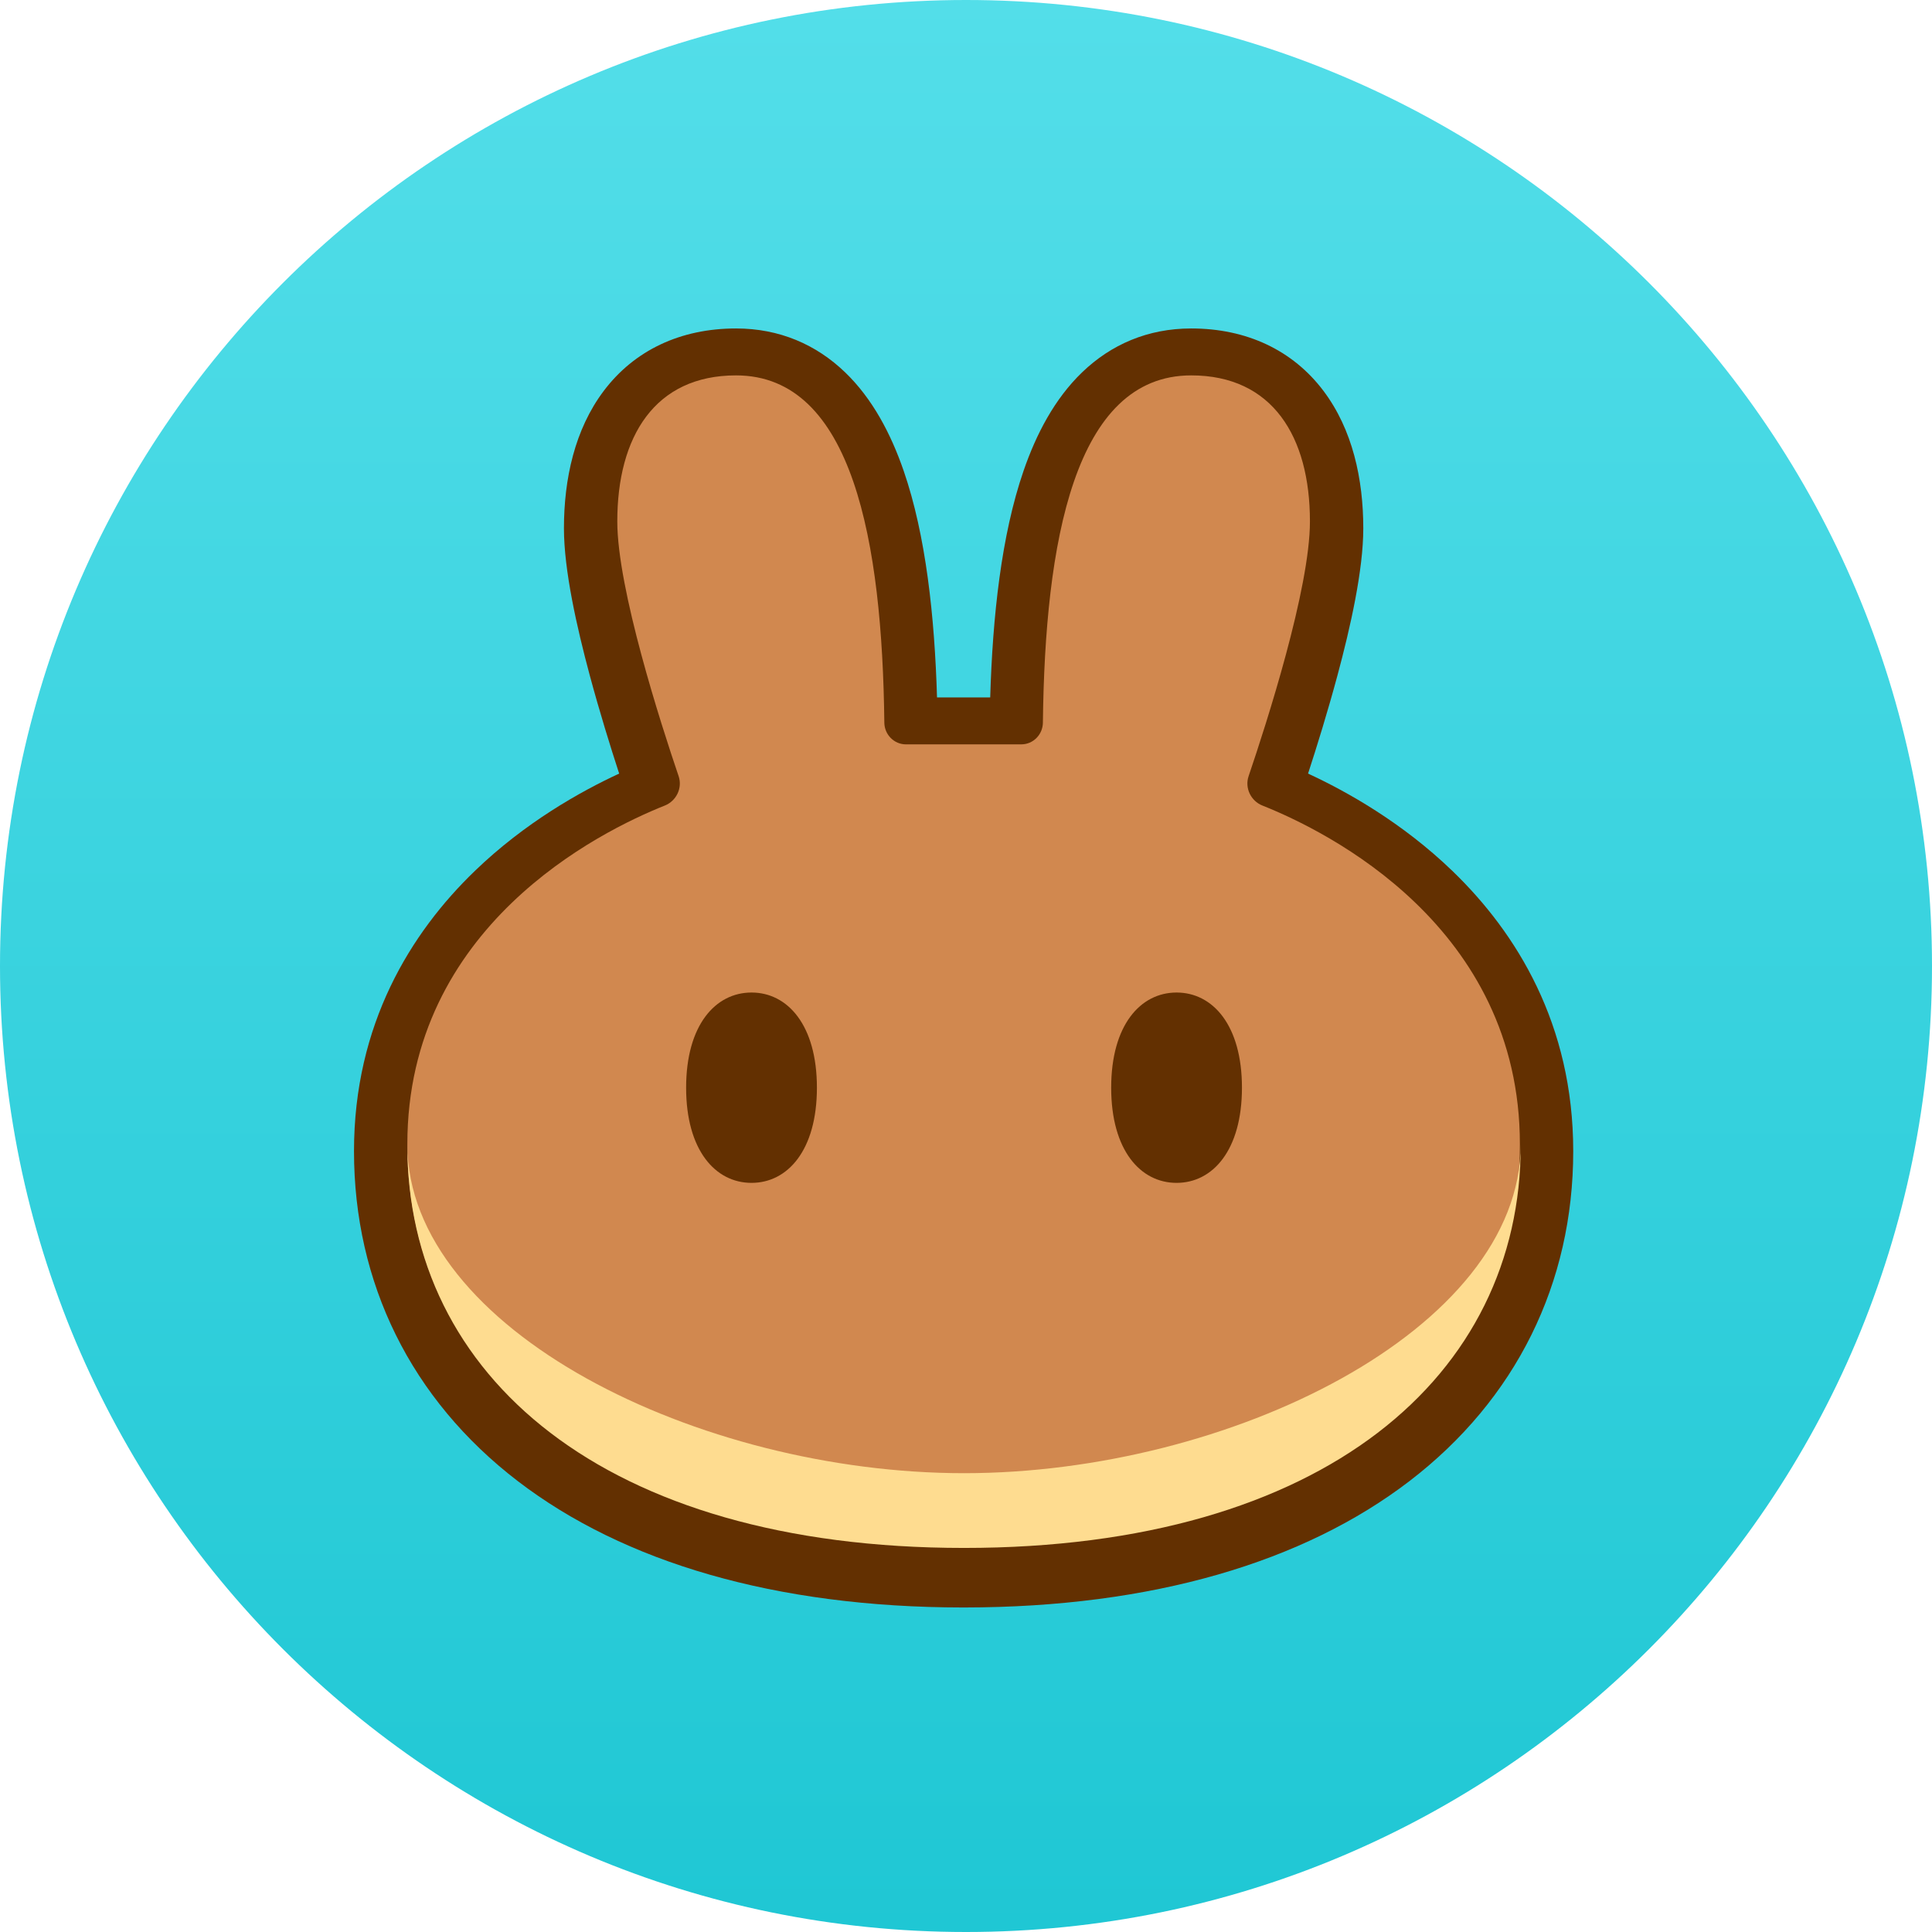
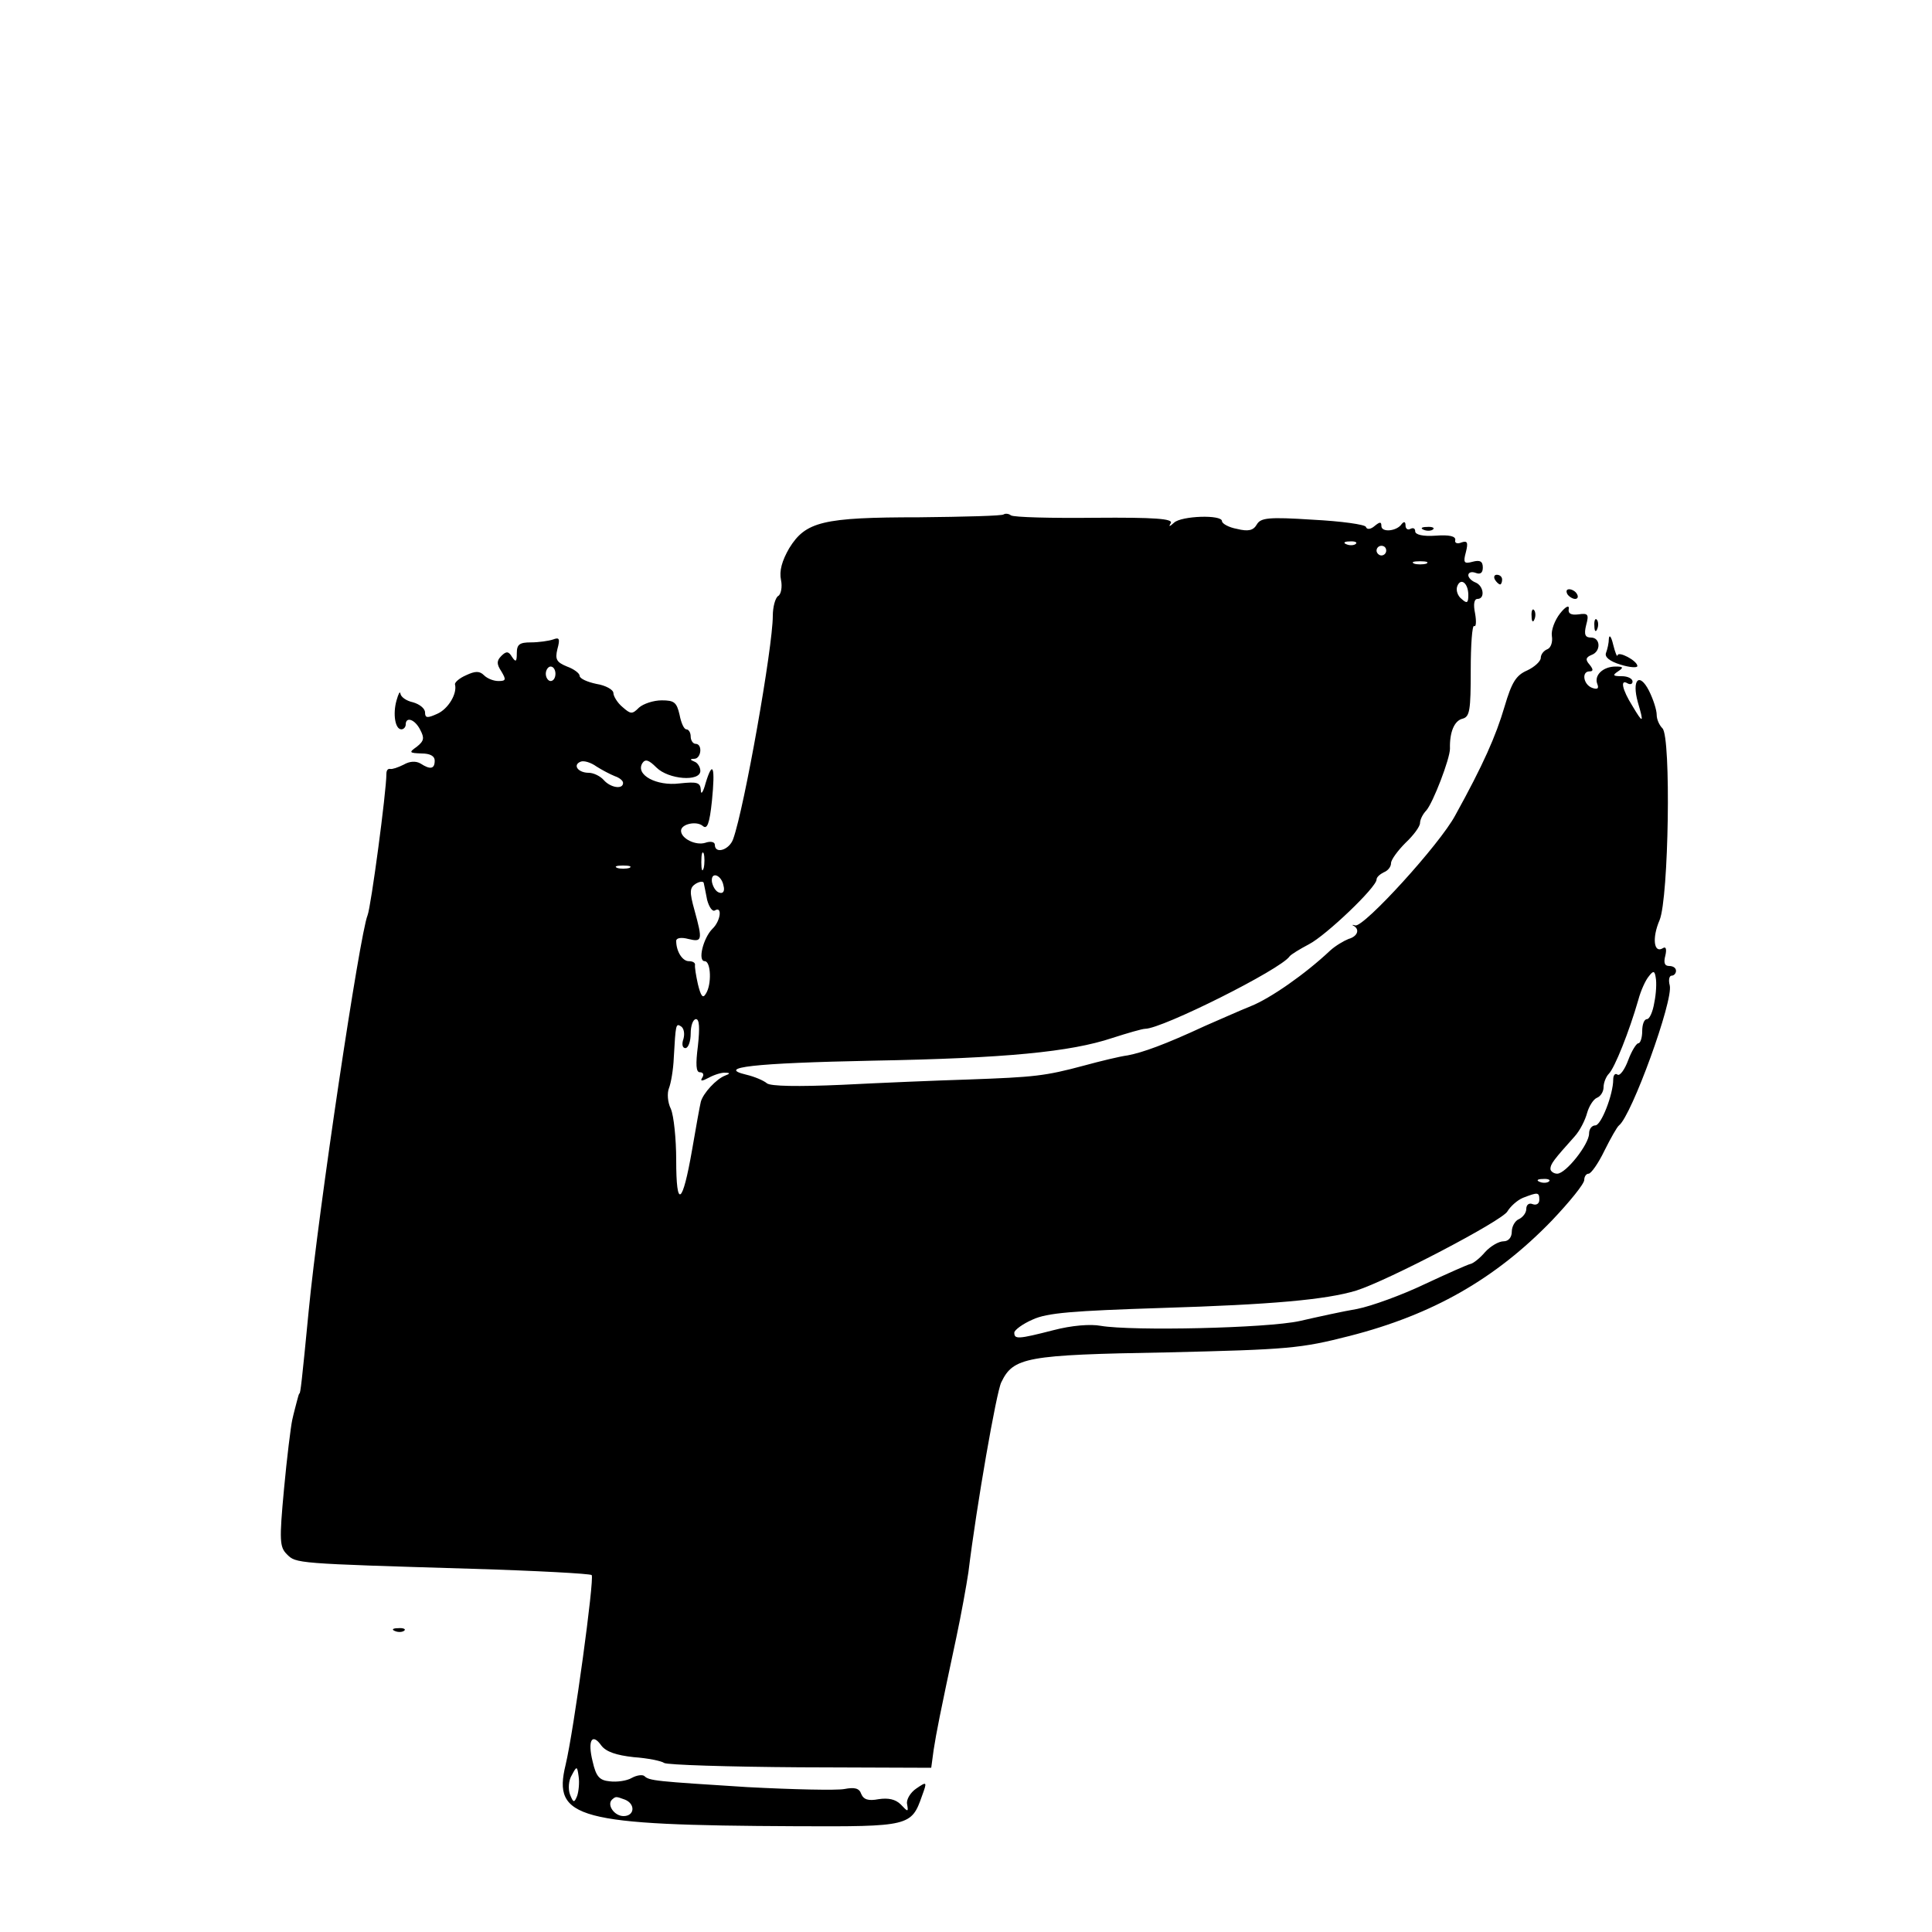
- <svg xmlns="http://www.w3.org/2000/svg" width="96" height="96" fill="none" viewBox="0 0 96 96">
-   <circle cx="48" cy="48" r="48" fill="url(#cake_logo_gradeint)" />
-   <path fill="#633001" fill-rule="evenodd" d="M47.858 79.875C38.516 79.868 30.991 77.626 25.734 73.6C20.413 69.525 17.59 63.743 17.59 57.2C17.59 50.896 20.407 46.35 23.594 43.277C26.091 40.869 28.847 39.327 30.766 38.439C30.332 37.108 29.791 35.364 29.306 33.563C28.658 31.153 28.022 28.326 28.022 26.254C28.022 23.802 28.557 21.339 29.999 19.425C31.522 17.404 33.815 16.321 36.573 16.321C38.729 16.321 40.559 17.12 41.992 18.5C43.362 19.818 44.273 21.57 44.903 23.395C46.009 26.603 46.44 30.633 46.56 34.655H49.203C49.323 30.633 49.754 26.603 50.86 23.395C51.489 21.57 52.401 19.818 53.771 18.5C55.204 17.12 57.034 16.321 59.19 16.321C61.948 16.321 64.241 17.404 65.764 19.425C67.206 21.339 67.741 23.802 67.741 26.254C67.741 28.326 67.105 31.153 66.457 33.563C65.972 35.364 65.431 37.108 64.997 38.439C66.916 39.327 69.672 40.869 72.169 43.277C75.356 46.35 78.173 50.896 78.173 57.2C78.173 63.743 75.35 69.525 70.029 73.6C64.772 77.626 57.247 79.868 47.905 79.875H47.858Z" clip-rule="evenodd" />
-   <path fill="#D1884F" d="M36.573 18.653C32.533 18.653 30.673 21.698 30.673 25.909C30.673 29.256 32.834 35.959 33.721 38.569C33.92 39.156 33.606 39.799 33.035 40.027C29.797 41.316 20.241 46.039 20.241 56.855C20.241 68.248 29.952 76.838 47.86 76.852C47.867 76.852 47.874 76.852 47.881 76.852C47.889 76.852 47.896 76.852 47.903 76.852C65.811 76.838 75.522 68.248 75.522 56.855C75.522 46.039 65.966 41.316 62.728 40.027C62.156 39.799 61.843 39.156 62.042 38.569C62.929 35.959 65.09 29.256 65.09 25.909C65.09 21.698 63.23 18.653 59.19 18.653C53.374 18.653 51.924 26.975 51.821 35.907C51.814 36.503 51.337 36.987 50.746 36.987H45.016C44.426 36.987 43.949 36.503 43.942 35.907C43.839 26.975 42.389 18.653 36.573 18.653Z" />
-   <path fill="#FEDC90" d="M47.903 73.202C34.745 73.202 20.264 66.087 20.241 56.876C20.241 56.891 20.241 56.905 20.241 56.919C20.241 68.322 29.968 76.916 47.903 76.916C65.838 76.916 75.564 68.322 75.564 56.919C75.564 56.905 75.564 56.891 75.564 56.876C75.542 66.087 61.061 73.202 47.903 73.202Z" />
-   <path fill="#633001" d="M40.592 54.047C40.592 57.157 39.137 58.776 37.343 58.776C35.548 58.776 34.093 57.157 34.093 54.047C34.093 50.938 35.548 49.318 37.343 49.318C39.137 49.318 40.592 50.938 40.592 54.047Z" />
-   <path fill="#633001" d="M61.712 54.047C61.712 57.157 60.258 58.776 58.463 58.776C56.668 58.776 55.214 57.157 55.214 54.047C55.214 50.938 56.668 49.318 58.463 49.318C60.258 49.318 61.712 50.938 61.712 54.047Z" />
-   <defs>
-     <linearGradient id="cake_logo_gradeint" x1="48" x2="48" y1="0" y2="96" gradientUnits="userSpaceOnUse">
-       <stop stop-color="#53DEE9" />
-       <stop offset="1" stop-color="#1FC7D4" />
-     </linearGradient>
-   </defs>
+ <svg xmlns="http://www.w3.org/2000/svg" version="1.0" width="400pt" height="400pt" viewBox="0 0 400 400" preserveAspectRatio="xMidYMid meet">
+   <g transform="translate(0,400) scale(0.1,-0.1)" fill="#000000" stroke="none">
+     <path d="M2078 2935 c-2 -3 -81 -5 -175 -6 -200 0 -235 -9 -269 -64 -15 -26 -21 -47 -17 -66 3 -14 0 -30 -6 -33 -6 -4 -11 -23 -11 -41 0 -65 -59 -398 -82 -462 -8 -23 -38 -32 -38 -12 0 6 -9 8 -20 4 -20 -6 -50 9 -50 25 0 14 32 21 45 10 9 -8 14 4 19 52 7 70 2 86 -13 37 -5 -19 -10 -26 -10 -15 -1 16 -7 18 -44 14 -48 -6 -92 18 -77 42 6 9 13 7 29 -9 25 -25 91 -30 91 -7 0 8 -6 17 -12 19 -10 4 -10 6 0 6 14 1 17 31 2 31 -5 0 -10 7 -10 15 0 8 -4 15 -9 15 -5 0 -11 14 -14 30 -6 26 -11 30 -37 30 -17 0 -38 -7 -47 -15 -14 -14 -17 -14 -34 1 -11 9 -19 23 -19 29 0 7 -16 16 -35 19 -19 4 -35 11 -35 17 0 5 -12 14 -26 19 -22 9 -25 15 -20 36 6 22 4 25 -9 20 -9 -3 -30 -6 -46 -6 -23 0 -29 -4 -29 -22 0 -18 -2 -20 -10 -8 -7 12 -12 12 -22 2 -10 -10 -10 -17 0 -32 10 -17 10 -20 -6 -20 -10 0 -23 5 -30 12 -9 9 -18 9 -37 0 -14 -6 -24 -15 -23 -19 5 -19 -14 -51 -37 -61 -20 -9 -25 -9 -25 3 0 8 -11 17 -25 21 -14 3 -25 11 -26 18 -1 6 -4 0 -8 -14 -8 -28 -3 -60 10 -60 5 0 9 5 9 10 0 17 19 11 30 -11 9 -17 8 -23 -7 -35 -17 -12 -16 -13 10 -14 17 0 27 -5 27 -15 0 -17 -9 -19 -29 -6 -10 6 -23 5 -35 -2 -12 -6 -24 -10 -28 -9 -5 1 -8 -3 -8 -10 0 -37 -32 -276 -39 -293 -16 -38 -102 -612 -122 -820 -14 -145 -17 -170 -19 -170 -1 0 -3 -7 -5 -15 -2 -8 -7 -26 -10 -40 -3 -14 -11 -78 -17 -143 -10 -107 -9 -120 6 -135 19 -19 17 -19 383 -30 133 -4 244 -10 248 -13 6 -7 -37 -322 -54 -393 -27 -111 24 -125 477 -127 235 -1 239 0 261 63 11 30 10 30 -12 15 -12 -8 -21 -23 -19 -32 3 -17 2 -17 -13 -1 -11 11 -26 14 -46 11 -21 -4 -31 -1 -36 11 -4 12 -14 14 -35 10 -16 -3 -106 -1 -201 4 -189 12 -203 13 -213 23 -4 3 -15 2 -26 -4 -10 -6 -31 -9 -46 -7 -21 2 -28 10 -35 41 -11 44 -1 60 18 33 10 -13 31 -20 67 -24 29 -2 58 -8 63 -12 6 -4 132 -8 281 -9 l272 -1 5 37 c6 38 12 69 47 233 10 47 21 108 25 135 17 139 58 373 68 393 25 52 51 57 342 62 253 6 277 8 379 34 172 44 302 118 419 239 37 39 67 76 67 84 0 7 4 13 9 13 5 0 20 21 33 48 13 26 26 49 30 52 26 20 113 259 105 290 -3 11 -1 20 4 20 5 0 9 5 9 10 0 6 -6 10 -14 10 -10 0 -12 7 -8 22 3 13 1 19 -5 15 -19 -12 -23 21 -7 58 19 46 24 379 6 397 -7 7 -12 19 -12 28 0 10 -7 32 -16 50 -20 39 -36 23 -23 -24 13 -44 11 -45 -11 -8 -22 35 -26 57 -10 47 6 -3 10 -1 10 4 0 6 -10 11 -22 11 -19 0 -20 2 -8 10 12 8 11 10 -5 10 -26 0 -45 -18 -38 -36 4 -10 0 -12 -11 -8 -18 7 -22 34 -5 34 8 0 8 4 0 14 -9 10 -8 15 4 20 20 7 19 36 -1 36 -12 0 -15 6 -10 26 6 22 4 25 -16 22 -16 -2 -22 2 -20 12 1 8 -7 4 -18 -10 -11 -14 -19 -35 -17 -47 2 -12 -2 -24 -9 -27 -8 -3 -14 -11 -14 -18 0 -7 -13 -19 -28 -26 -23 -10 -32 -24 -47 -75 -18 -61 -44 -120 -102 -225 -32 -60 -189 -232 -207 -228 -6 2 -8 1 -3 -1 13 -8 7 -22 -11 -27 -10 -4 -27 -14 -38 -24 -52 -49 -124 -99 -164 -115 -25 -10 -67 -29 -95 -41 -84 -39 -129 -55 -160 -61 -16 -2 -57 -12 -90 -21 -82 -22 -103 -24 -240 -29 -66 -2 -184 -7 -262 -11 -91 -4 -147 -3 -155 3 -7 6 -26 14 -43 18 -63 15 14 24 262 29 275 5 409 18 496 47 31 10 62 19 68 19 35 0 281 123 299 150 3 4 21 15 40 25 35 18 140 118 140 134 0 5 7 11 15 15 8 3 15 11 15 19 0 7 14 26 30 42 17 16 30 34 30 41 0 7 6 19 13 26 14 16 49 107 49 128 -1 34 9 58 26 62 15 4 17 17 17 101 0 52 3 93 7 91 4 -3 5 9 2 26 -4 19 -2 30 5 30 16 0 13 27 -4 34 -8 3 -15 10 -15 15 0 6 7 8 15 5 10 -4 15 0 15 11 0 13 -6 16 -21 12 -18 -5 -20 -2 -14 20 5 20 3 24 -9 20 -9 -4 -15 -1 -13 5 1 8 -13 11 -40 9 -27 -2 -43 2 -43 9 0 6 -4 8 -10 5 -5 -3 -10 0 -10 7 0 8 -3 9 -8 3 -10 -15 -42 -18 -42 -4 0 9 -3 9 -14 0 -8 -7 -16 -8 -18 -2 -1 5 -51 12 -110 15 -92 6 -108 4 -116 -10 -7 -12 -17 -15 -41 -9 -17 3 -31 11 -31 16 0 14 -84 11 -99 -3 -10 -9 -12 -9 -7 -1 5 9 -33 12 -157 11 -90 -1 -168 1 -174 5 -5 4 -12 4 -15 2z m729 -61 c-3 -3 -12 -4 -19 -1 -8 3 -5 6 6 6 11 1 17 -2 13 -5z m63 -14 c0 -5 -4 -10 -10 -10 -5 0 -10 5 -10 10 0 6 5 10 10 10 6 0 10 -4 10 -10z m83 -27 c-7 -2 -19 -2 -25 0 -7 3 -2 5 12 5 14 0 19 -2 13 -5z m87 -65 c0 -17 -3 -18 -14 -8 -8 6 -12 18 -9 26 7 19 23 7 23 -18z m-1890 -163 c0 -8 -4 -15 -10 -15 -5 0 -10 7 -10 15 0 8 5 15 10 15 6 0 10 -7 10 -15z m123 -212 c9 -3 17 -9 17 -14 0 -14 -26 -10 -40 6 -7 8 -21 15 -31 15 -22 0 -34 16 -17 23 7 3 22 -2 33 -10 11 -7 28 -16 38 -20z m184 -190 c-3 -10 -5 -4 -5 12 0 17 2 24 5 18 2 -7 2 -21 0 -30z m-154 0 c-7 -2 -19 -2 -25 0 -7 3 -2 5 12 5 14 0 19 -2 13 -5z m195 -37 c3 -11 -1 -17 -9 -14 -7 2 -13 12 -15 22 -3 23 20 15 24 -8z m-34 -29 c4 -15 11 -25 16 -22 16 10 12 -22 -5 -38 -19 -19 -31 -67 -16 -67 13 0 15 -49 2 -68 -6 -10 -10 -4 -16 20 -4 18 -7 36 -6 41 0 4 -5 7 -13 7 -13 0 -26 20 -26 42 0 6 10 8 25 4 29 -7 30 -3 13 59 -11 39 -10 47 2 55 8 5 16 6 17 2 1 -4 4 -20 7 -35z m1961 -213 c-3 -19 -10 -34 -15 -34 -6 0 -10 -11 -10 -25 0 -14 -4 -25 -8 -25 -4 0 -14 -16 -21 -35 -7 -19 -17 -33 -22 -30 -5 4 -9 -1 -9 -10 0 -31 -25 -95 -37 -95 -7 0 -13 -7 -13 -17 0 -22 -48 -83 -66 -83 -7 0 -14 5 -14 10 0 10 7 19 50 67 11 12 22 34 26 49 4 14 13 28 20 31 8 3 14 13 14 22 0 9 5 22 11 28 12 12 42 87 61 153 5 19 15 41 22 49 9 12 12 11 14 -3 2 -10 1 -33 -3 -52z m-1980 -89 c-5 -39 -4 -55 4 -55 7 0 9 -5 5 -11 -5 -8 -1 -8 14 0 11 6 27 11 34 10 10 0 10 -2 -1 -6 -18 -7 -45 -36 -50 -54 -2 -8 -10 -52 -18 -99 -20 -115 -33 -124 -33 -22 0 44 -5 92 -11 106 -7 14 -8 33 -4 43 4 10 9 38 10 63 4 69 4 72 15 65 6 -4 8 -15 5 -26 -4 -11 -2 -19 4 -19 6 0 11 14 11 30 0 17 5 30 11 30 7 0 8 -18 4 -55z m1762 -281 c-3 -3 -12 -4 -19 -1 -8 3 -5 6 6 6 11 1 17 -2 13 -5z m-20 -38 c0 -8 -6 -12 -14 -9 -7 3 -13 -1 -13 -10 0 -8 -7 -17 -15 -21 -8 -3 -15 -15 -15 -26 0 -12 -7 -20 -17 -20 -10 0 -27 -10 -38 -22 -11 -13 -25 -24 -31 -25 -5 -1 -48 -20 -95 -42 -46 -22 -109 -45 -139 -51 -30 -5 -84 -17 -119 -25 -68 -15 -347 -21 -412 -10 -21 4 -60 1 -98 -9 -74 -19 -81 -19 -81 -5 0 5 17 18 38 27 30 14 83 18 267 24 228 7 340 17 403 36 66 21 303 145 313 164 6 10 20 23 32 28 31 12 34 12 34 -4z m-1992 -1234 c-6 -15 -8 -15 -15 3 -4 11 -3 29 4 40 10 19 11 19 14 -3 2 -13 0 -31 -3 -40z m99 -8 c22 -9 20 -34 -3 -34 -19 0 -35 23 -24 34 8 7 8 7 27 0z" />
+     <path d="M2948 2903 c7 -3 16 -2 19 1 4 3 -2 6 -13 5 -11 0 -14 -3 -6 -6z" />
+     <path d="M3095 2800 c3 -5 8 -10 11 -10 2 0 4 5 4 10 0 6 -5 10 -11 10 -5 0 -7 -4 -4 -10z" />
+     <path d="M3245 2770 c3 -5 11 -10 16 -10 6 0 7 5 4 10 -3 6 -11 10 -16 10 -6 0 -7 -4 -4 -10z" />
+     <path d="M3171 2724 c0 -11 3 -14 6 -6 3 7 2 16 -1 19 -3 4 -6 -2 -5 -13z" />
+     <path d="M3301 2704 c0 -11 3 -14 6 -6 3 7 2 16 -1 19 -3 4 -6 -2 -5 -13z" />
+     <path d="M3331 2678 c0 -9 -3 -22 -6 -30 -3 -8 7 -17 30 -24 19 -6 35 -7 35 -3 0 11 -40 32 -41 22 -1 -4 -5 6 -9 22 -4 17 -8 22 -9 13z" />
+     <path d="M818 623 c7 -3 16 -2 19 1 4 3 -2 6 -13 5 -11 0 -14 -3 -6 -6z" />
+   </g>
</svg>
